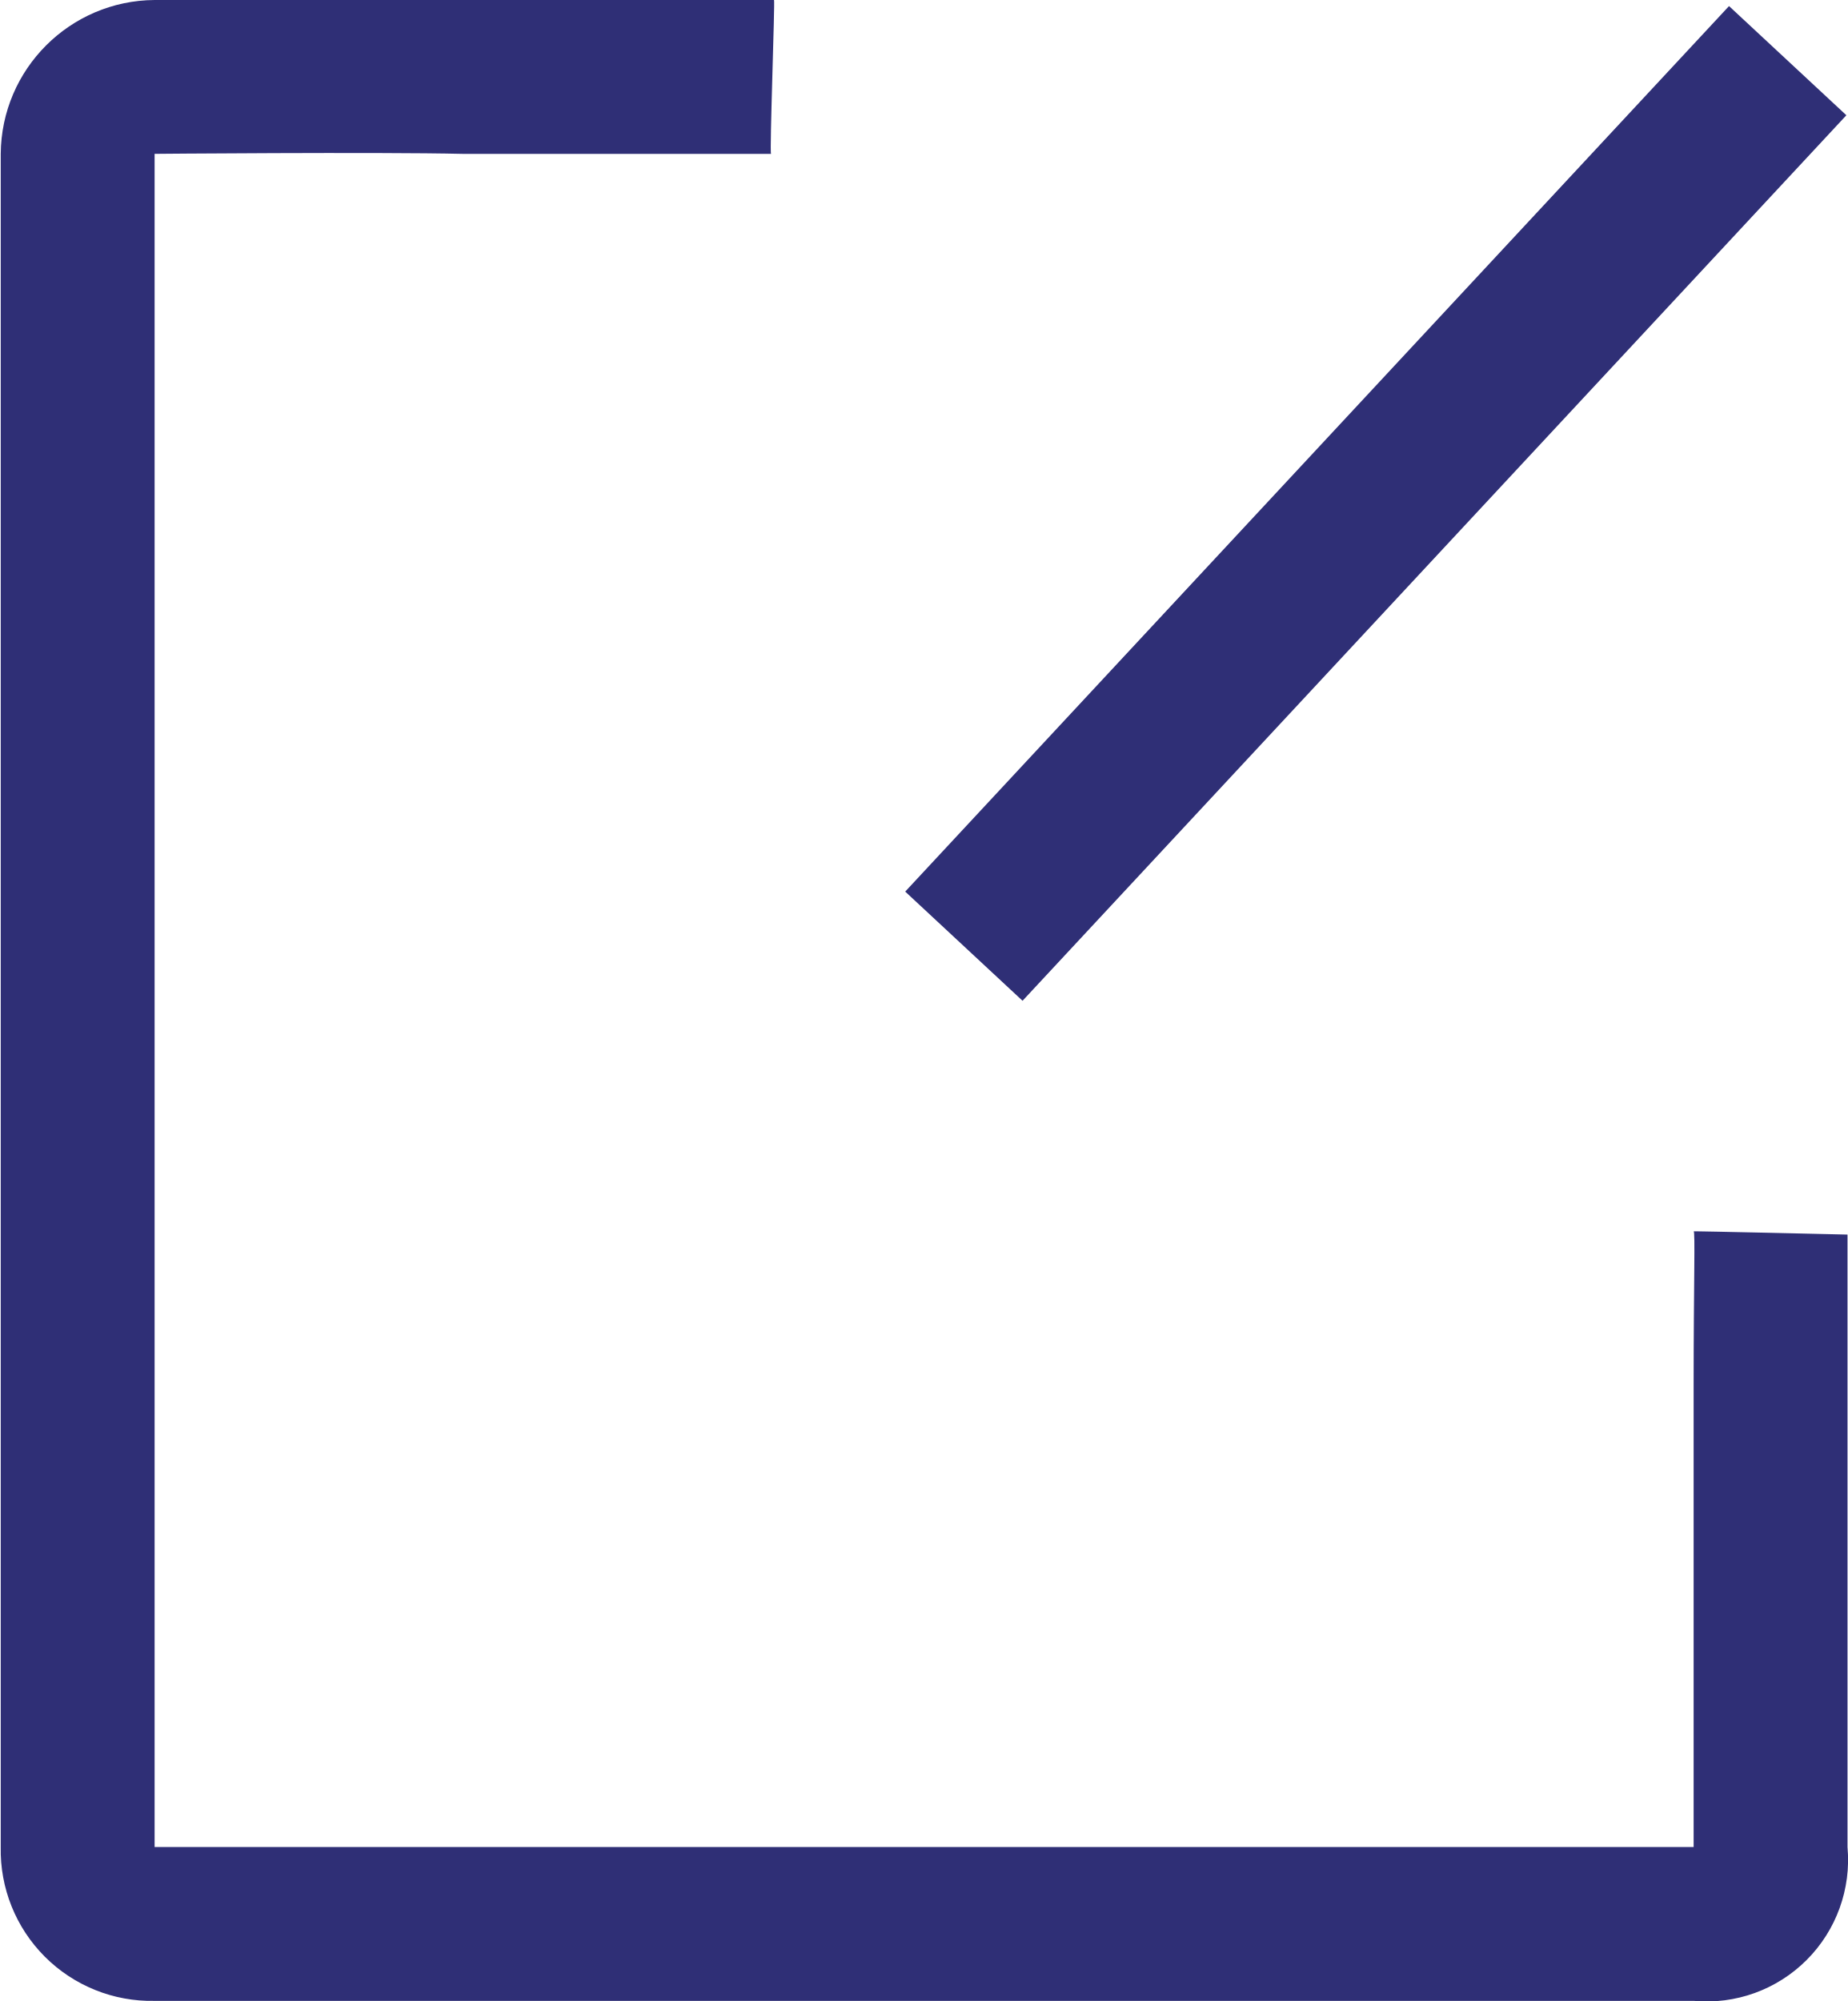
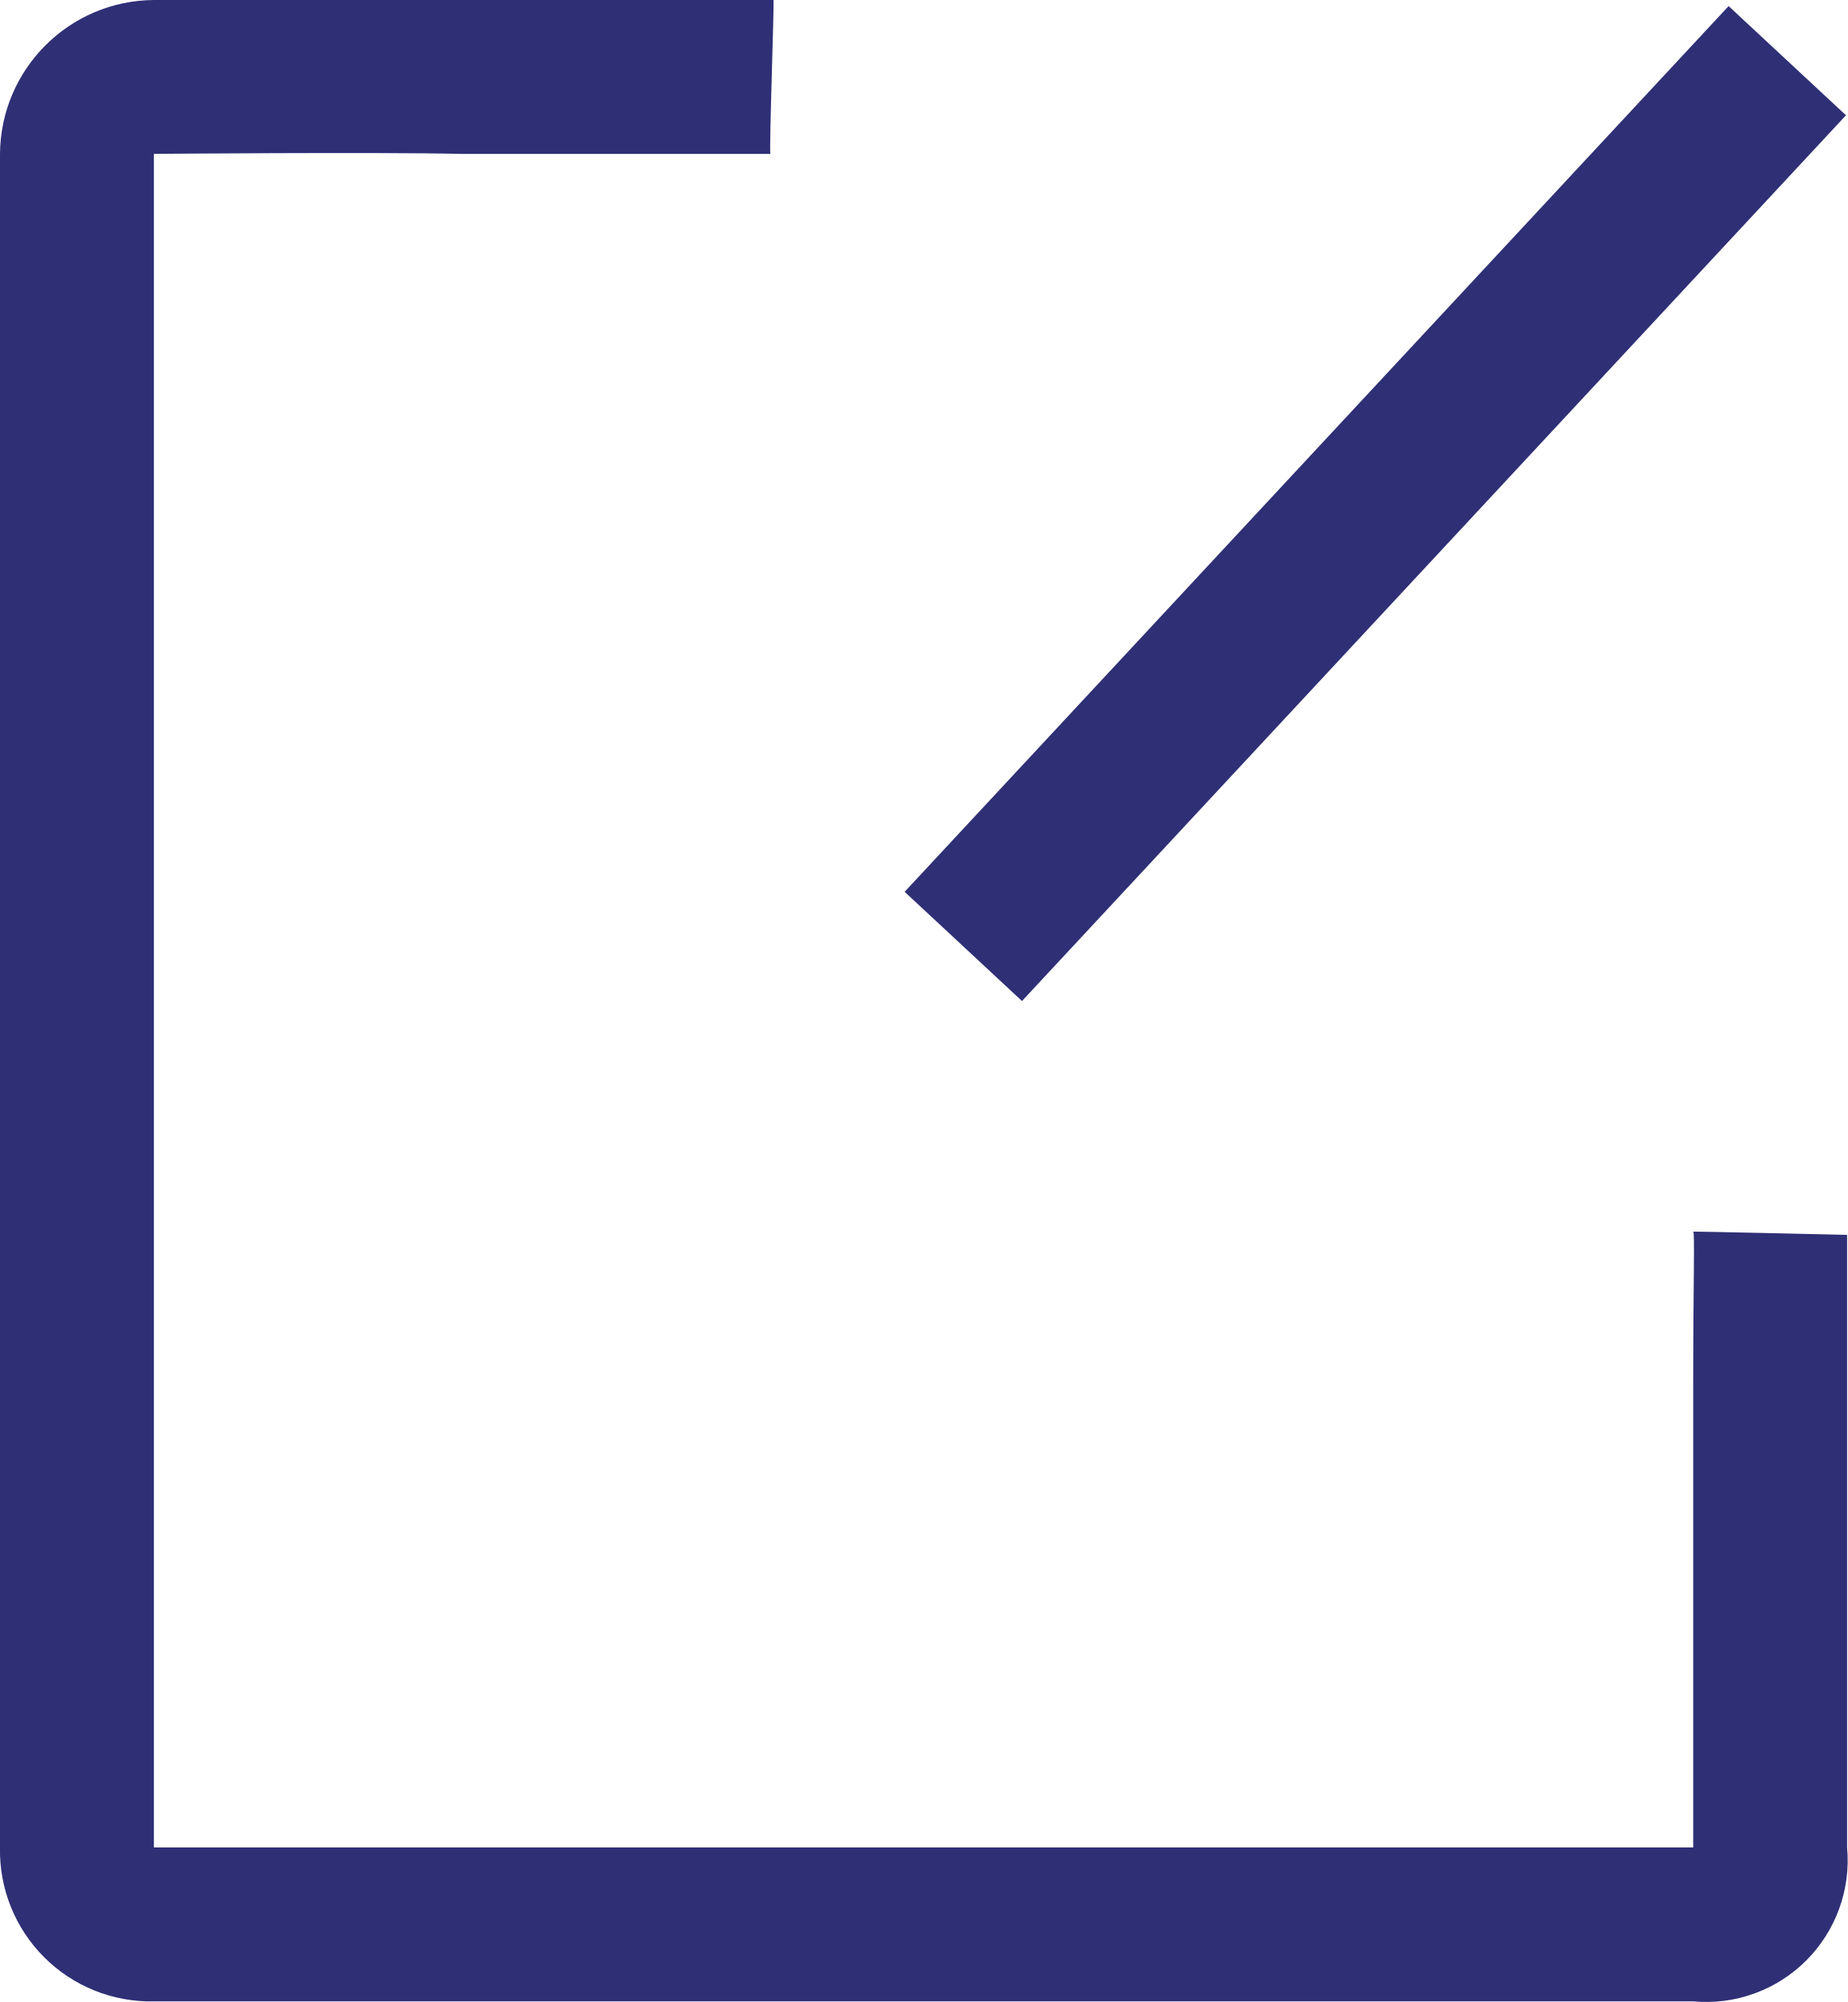
- <svg xmlns="http://www.w3.org/2000/svg" width="14.986" height="16.229" viewBox="0 0 14.986 16.229">
-   <g id="组_1195" data-name="组 1195" transform="translate(-554 -944.008)">
-     <path id="添加" d="M65.622,28.189c.014,0,0,.42,0,1.248v3.746H53.139V19.451c-.071,0,1.82-.016,2.5,0h2.5c-.013-.014.033-1.245.024-1.248H53.139a1.257,1.257,0,0,0-1.248,1.248V33.183a1.223,1.223,0,0,0,1.248,1.248H65.622a1.148,1.148,0,0,0,1.248-1.248V28.216s-1.271-.03-1.249-.026Z" transform="translate(502.115 925.805)" fill="#2f2f76" />
-     <line id="直线_134" data-name="直线 134" y1="7.182" x2="6.682" transform="translate(561.818 944.5)" fill="none" stroke="#2f2f76" stroke-width="1.3" />
+ <svg xmlns="http://www.w3.org/2000/svg" width="14.984" height="16.233" viewBox="0 0 14.984 16.233">
+   <defs>
+     <style>
+       .cls-1 {
+         fill: #2f2f76;
+       }
+ 
+       .cls-2 {
+         fill: none;
+         stroke: #2f2f76;
+         stroke-width: 1.3px;
+       }
+     </style>
+   </defs>
+   <g id="修改" transform="translate(-288 -718)">
+     <path id="修改-2" data-name="修改" class="cls-1" d="M65.622,28.189c.014,0,0,.42,0,1.248v3.746H53.139V19.451c-.071,0,1.82-.016,2.5,0h2.5c-.013-.014.033-1.245.024-1.248H53.139a1.257,1.257,0,0,0-1.248,1.248V33.183a1.223,1.223,0,0,0,1.248,1.248H65.622a1.148,1.148,0,0,0,1.248-1.248V28.216s-1.271-.03-1.249-.026Z" transform="translate(236.109 699.797)" />
+     <line id="修改-3" data-name="修改" class="cls-2" y1="7.182" x2="6.682" transform="translate(295.812 718.492)" />
  </g>
</svg>
